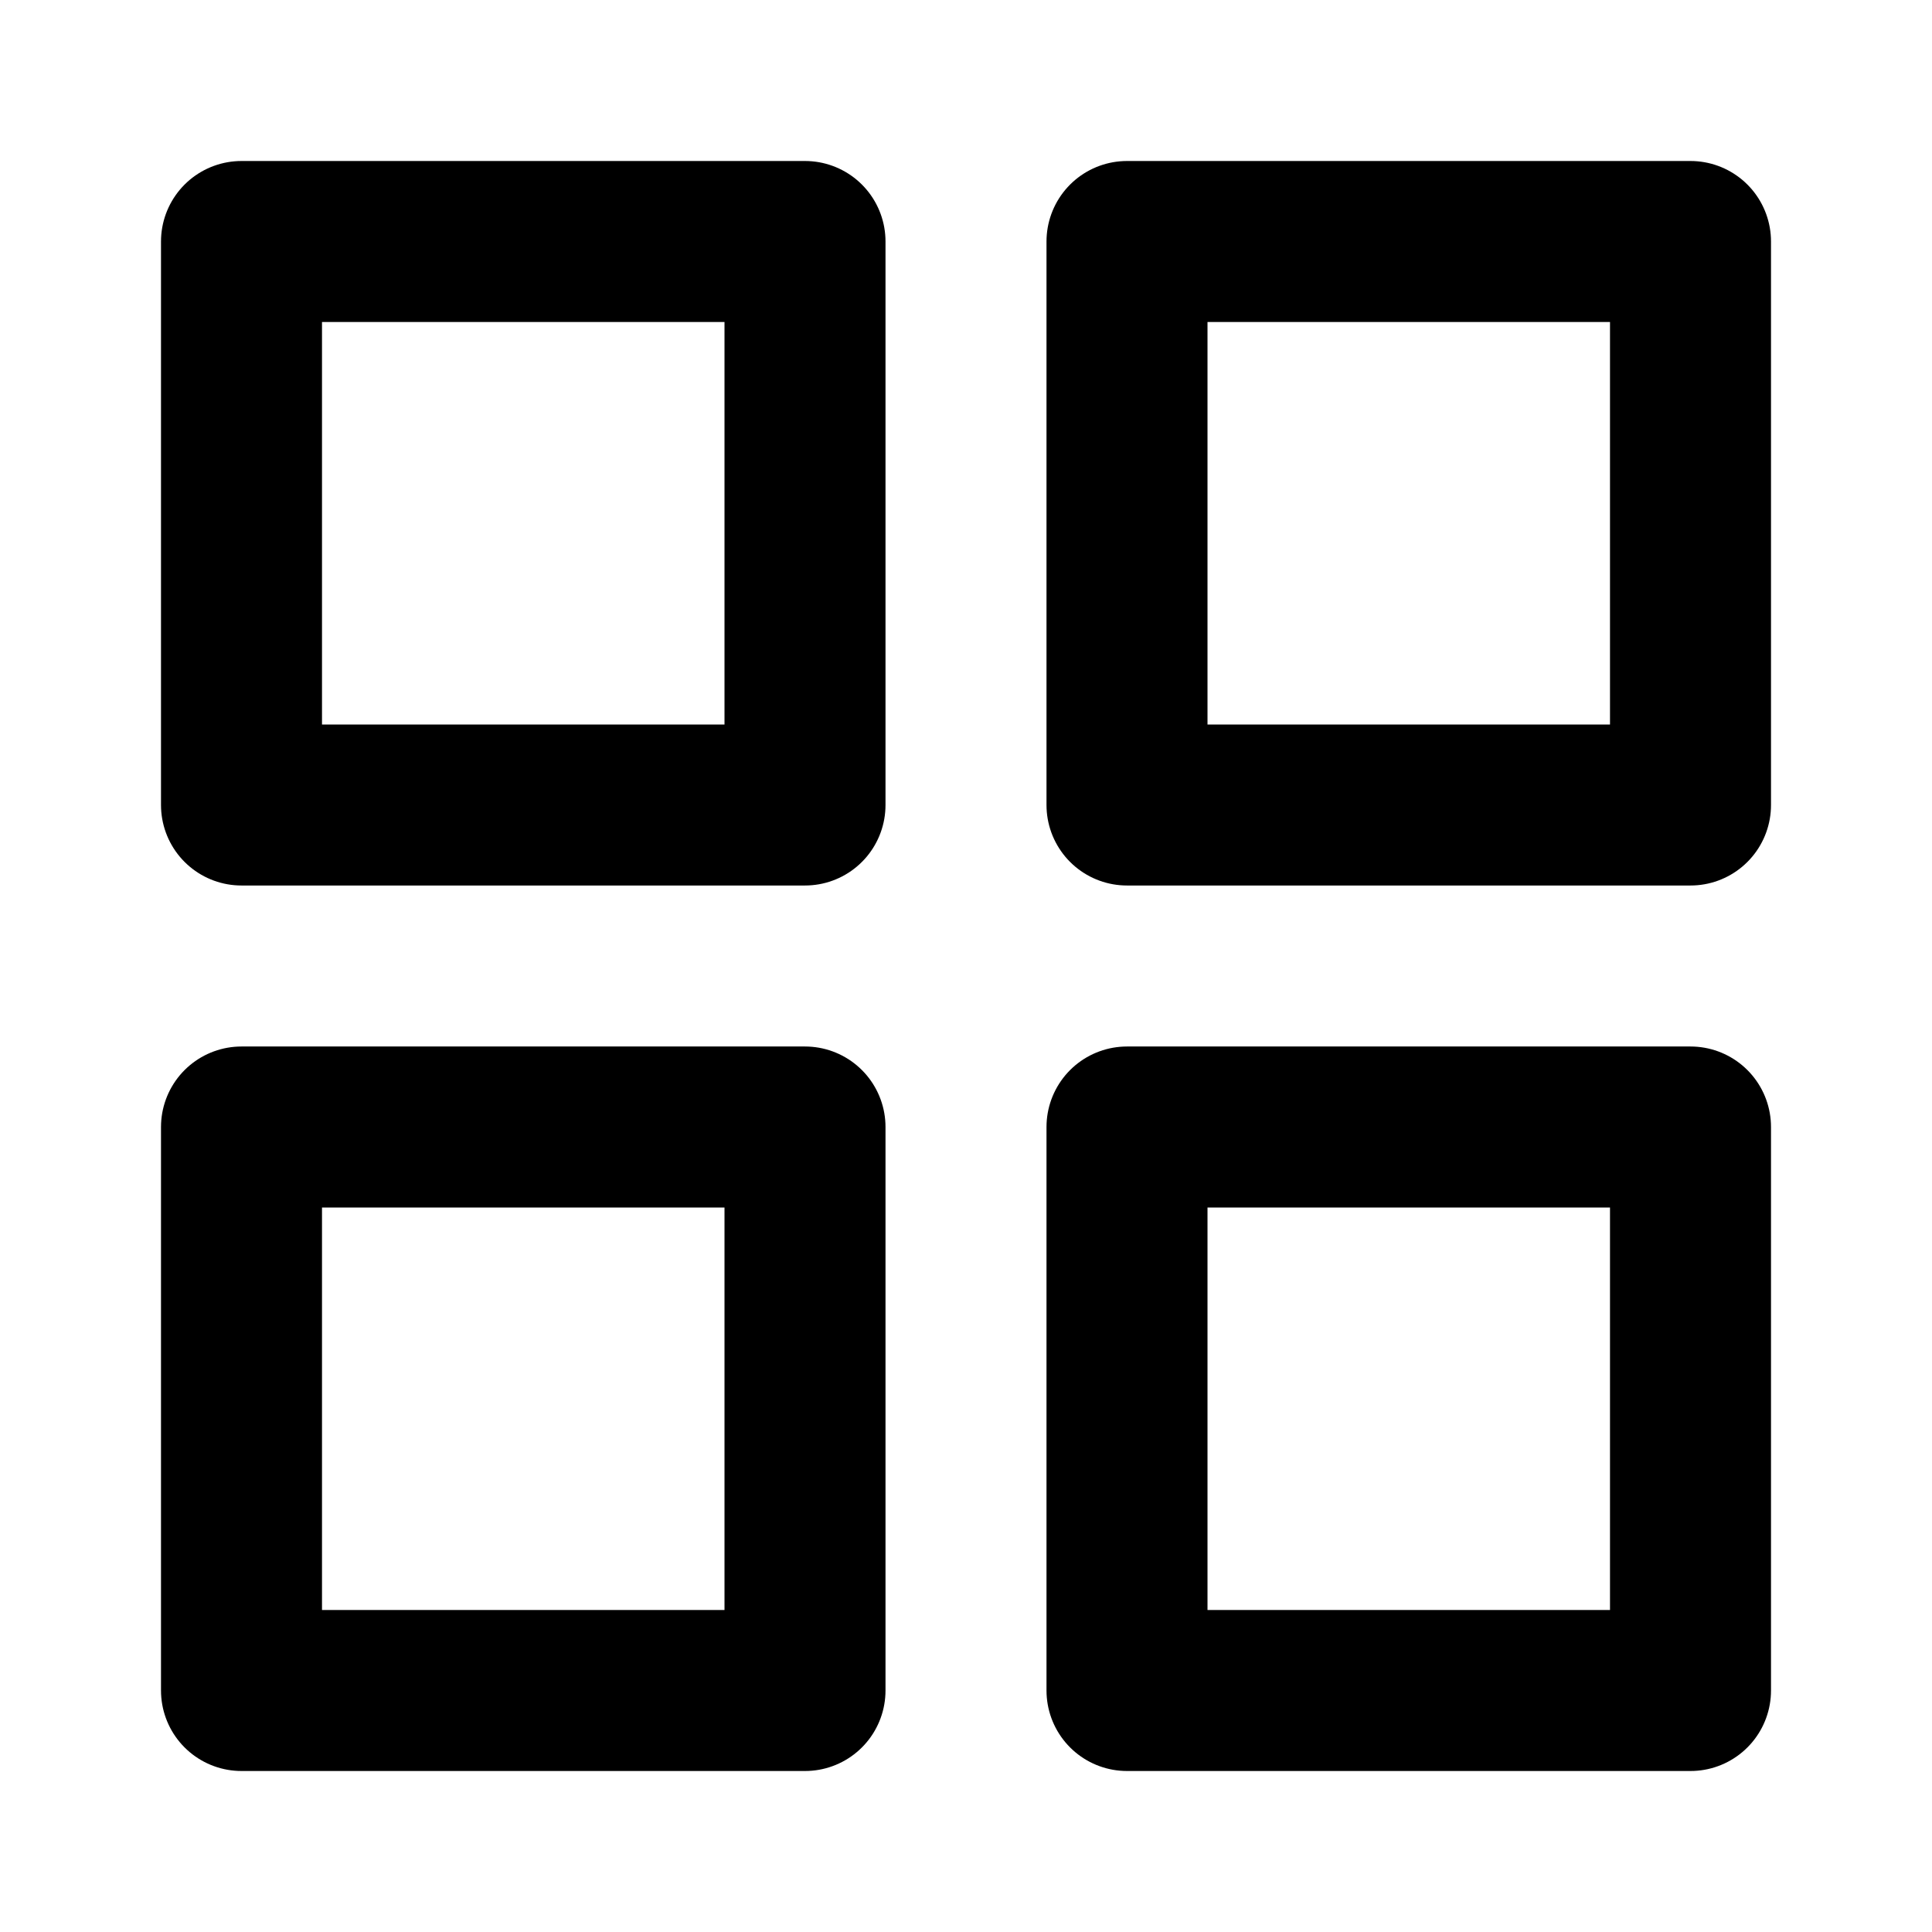
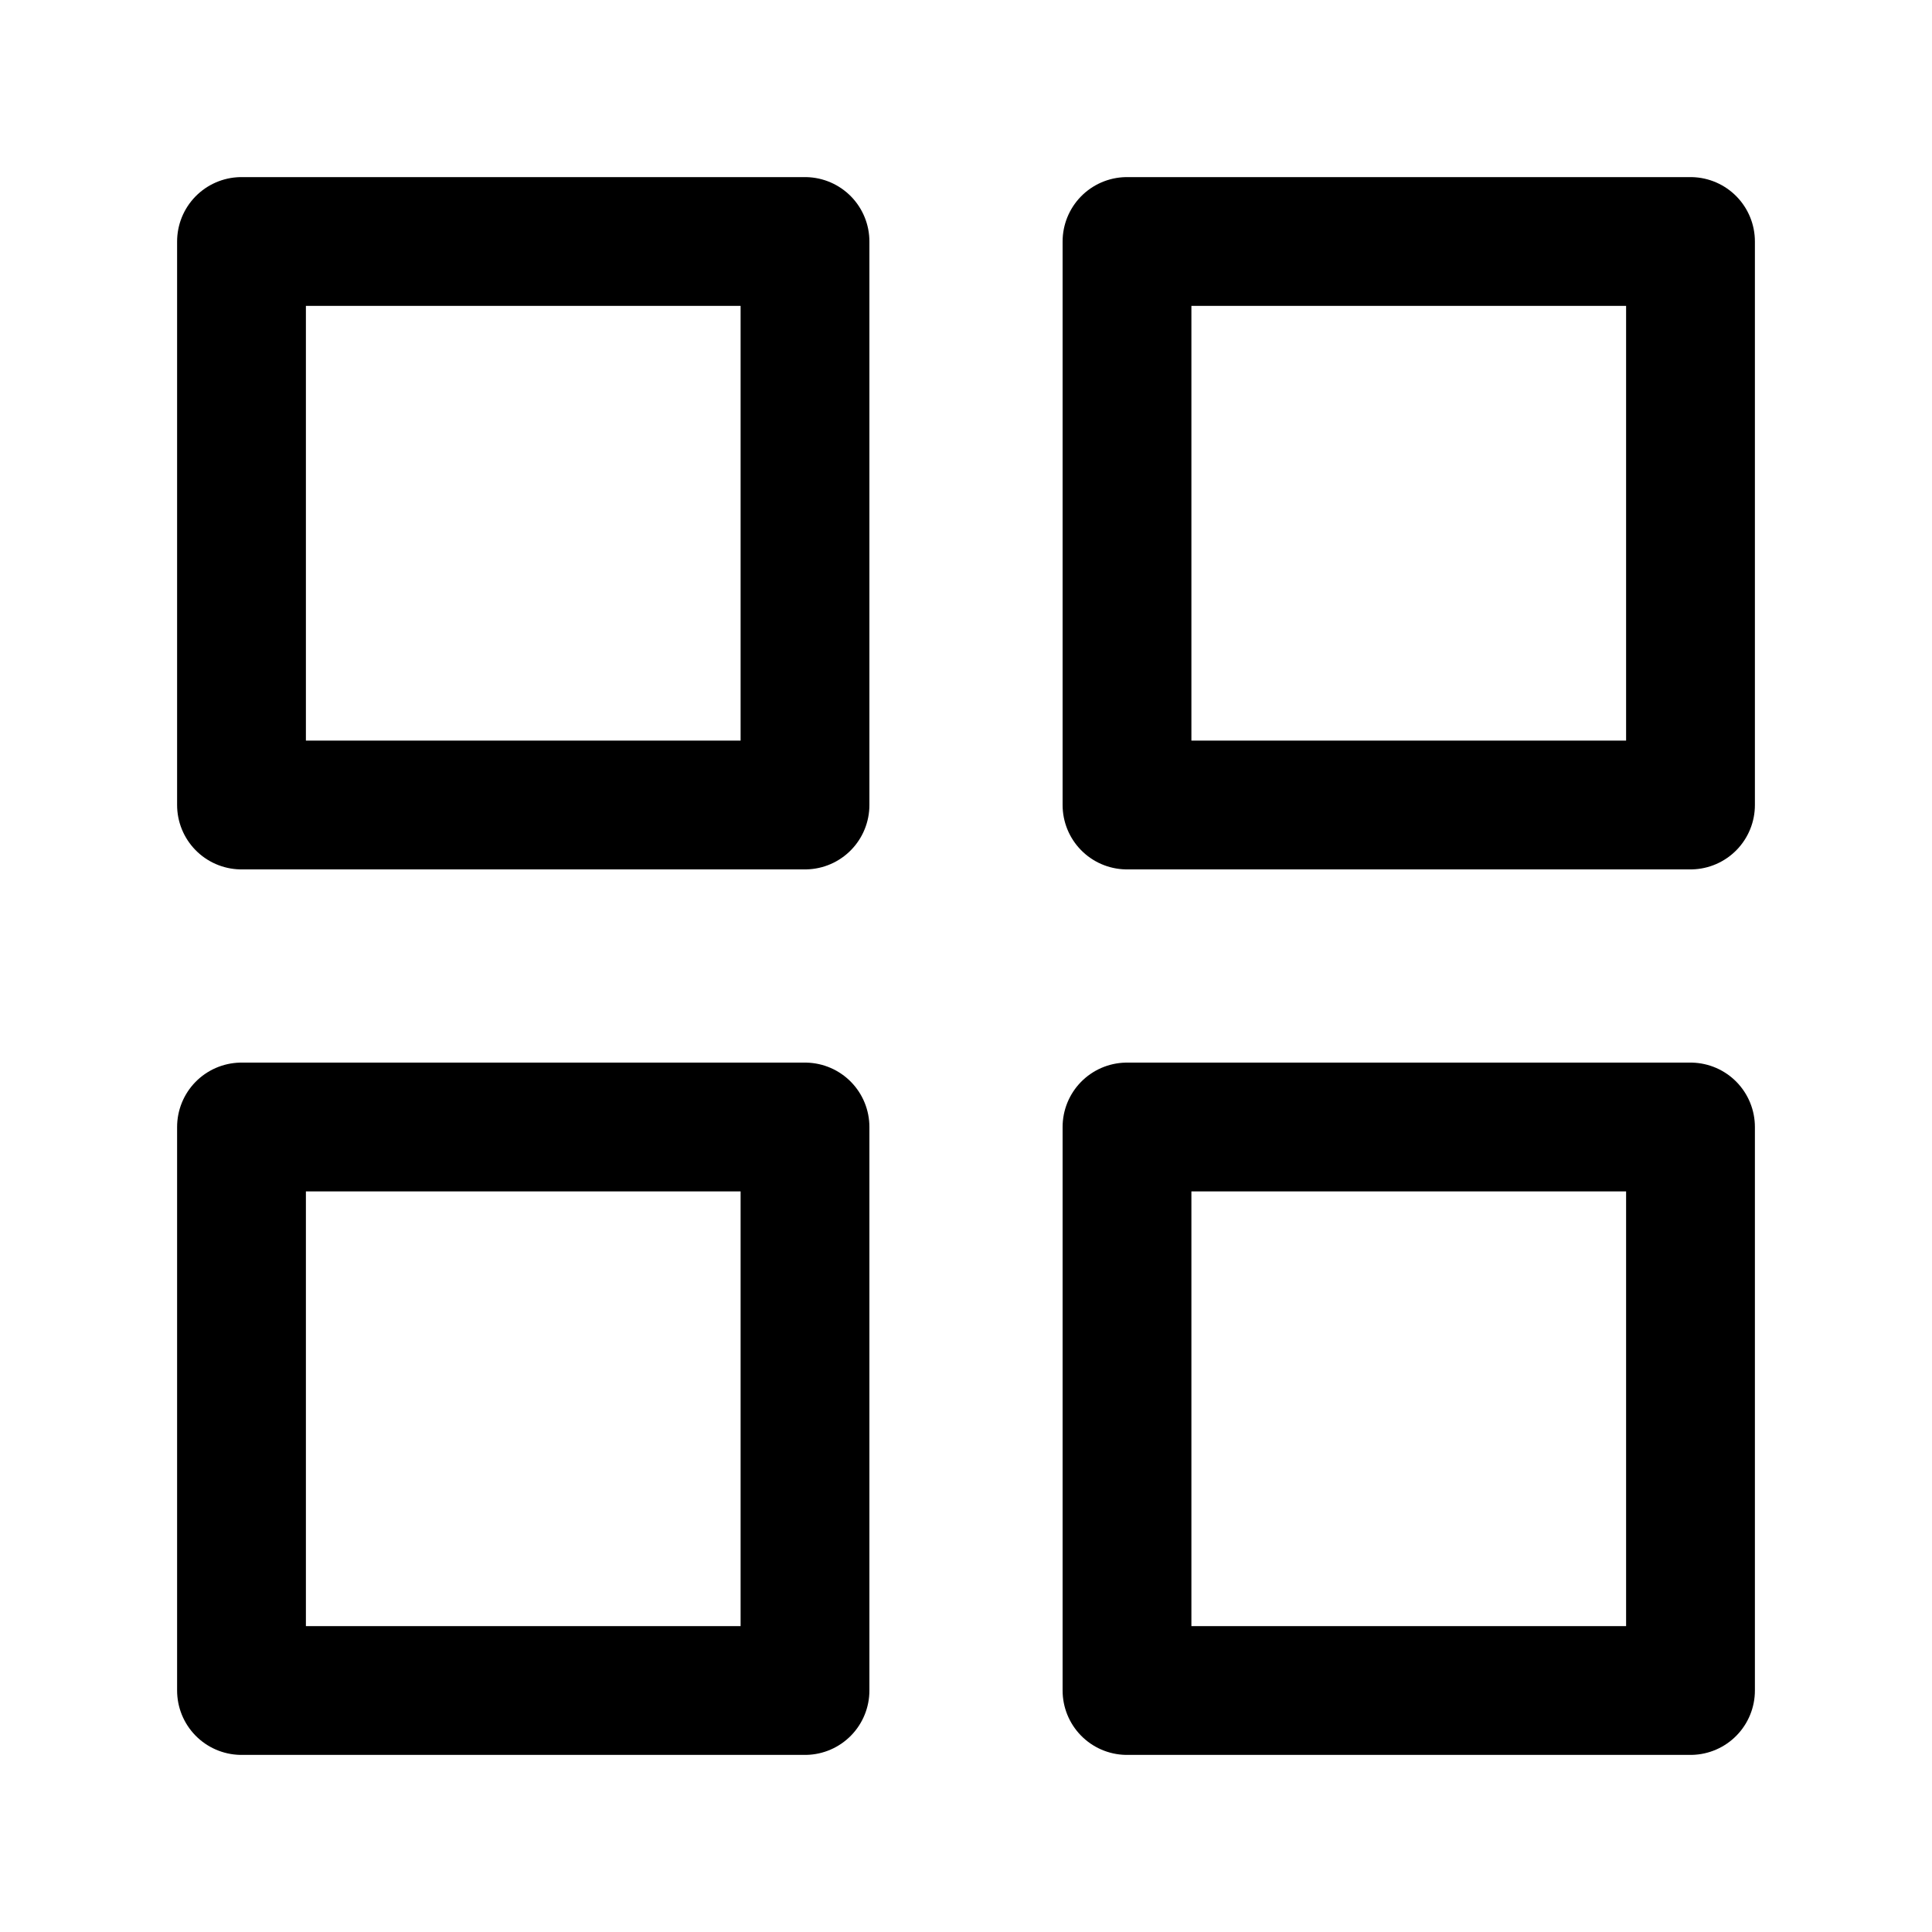
- <svg xmlns="http://www.w3.org/2000/svg" width="24" height="24" viewBox="0 0 24 24" fill="none" stroke="black" stroke-width="2" stroke-linecap="round" stroke-linejoin="round">
+ <svg xmlns="http://www.w3.org/2000/svg" width="24" height="24" viewBox="0 0 24 24" fill="none" stroke="black" stroke-width="1.6" stroke-linecap="round" stroke-linejoin="round">
  <rect x="3" y="3" width="7" height="7" />
  <rect x="14" y="3" width="7" height="7" />
  <rect x="14" y="14" width="7" height="7" />
  <rect x="3" y="14" width="7" height="7" />
</svg>
